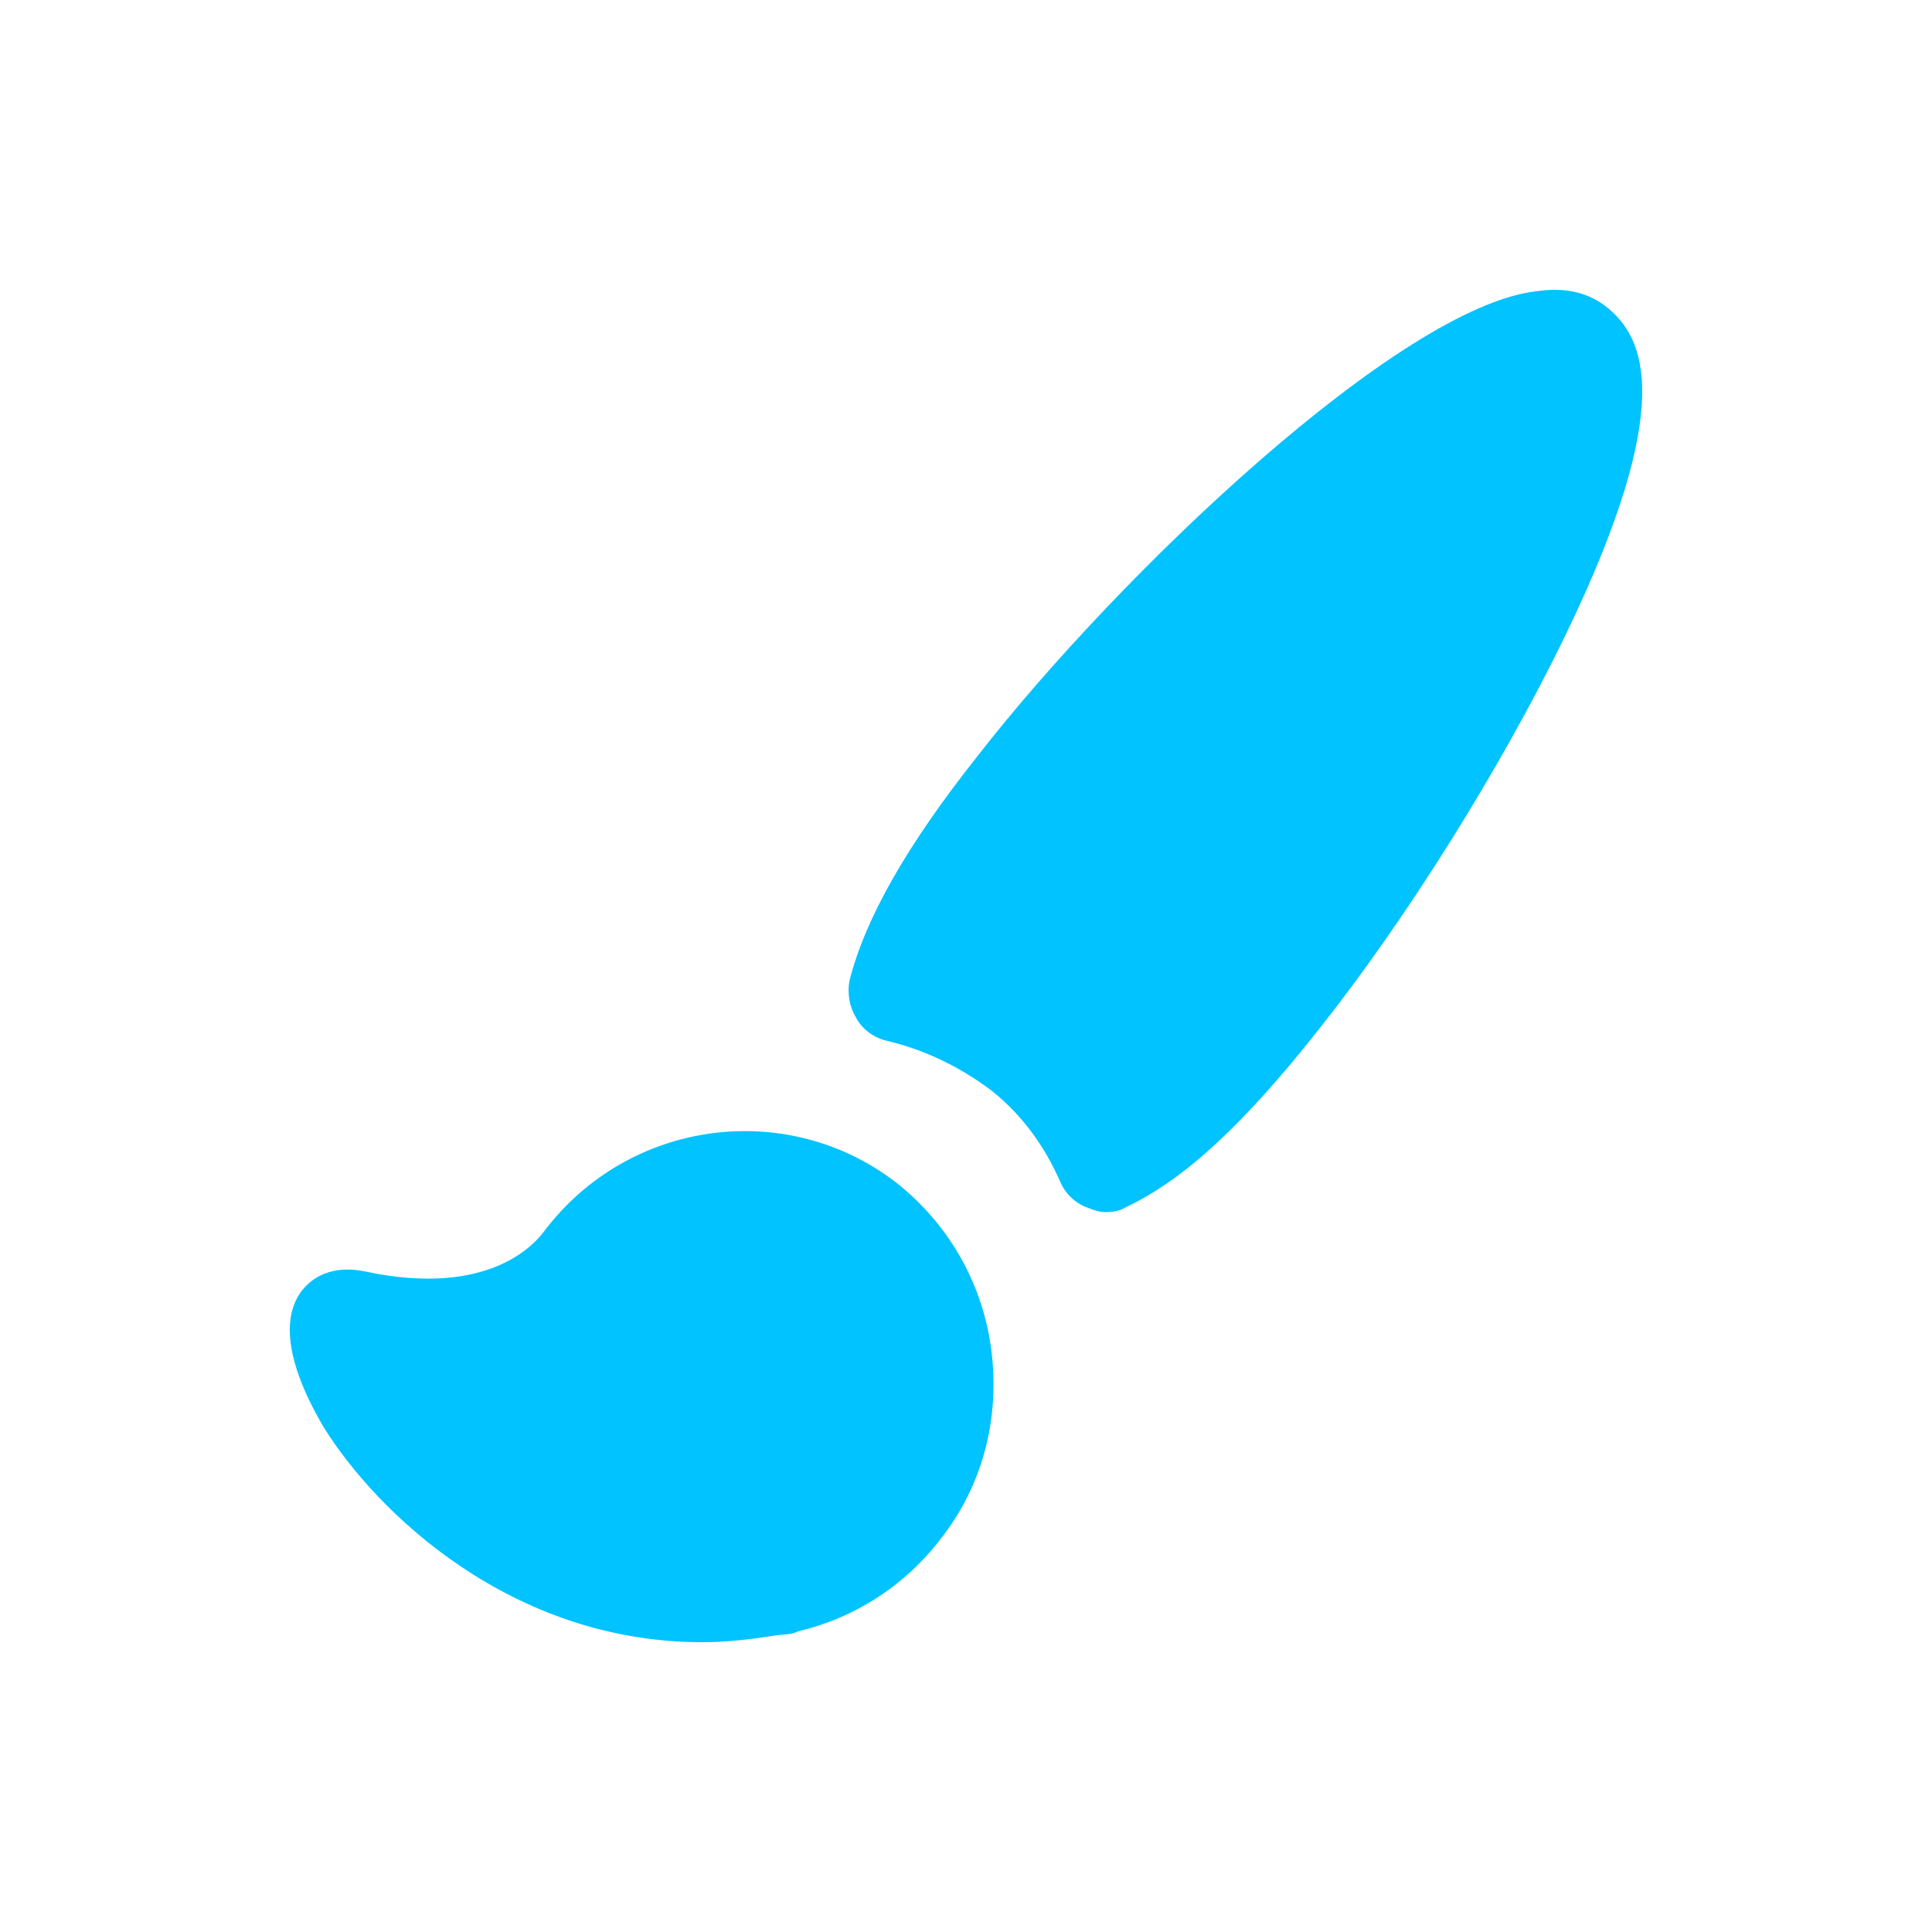
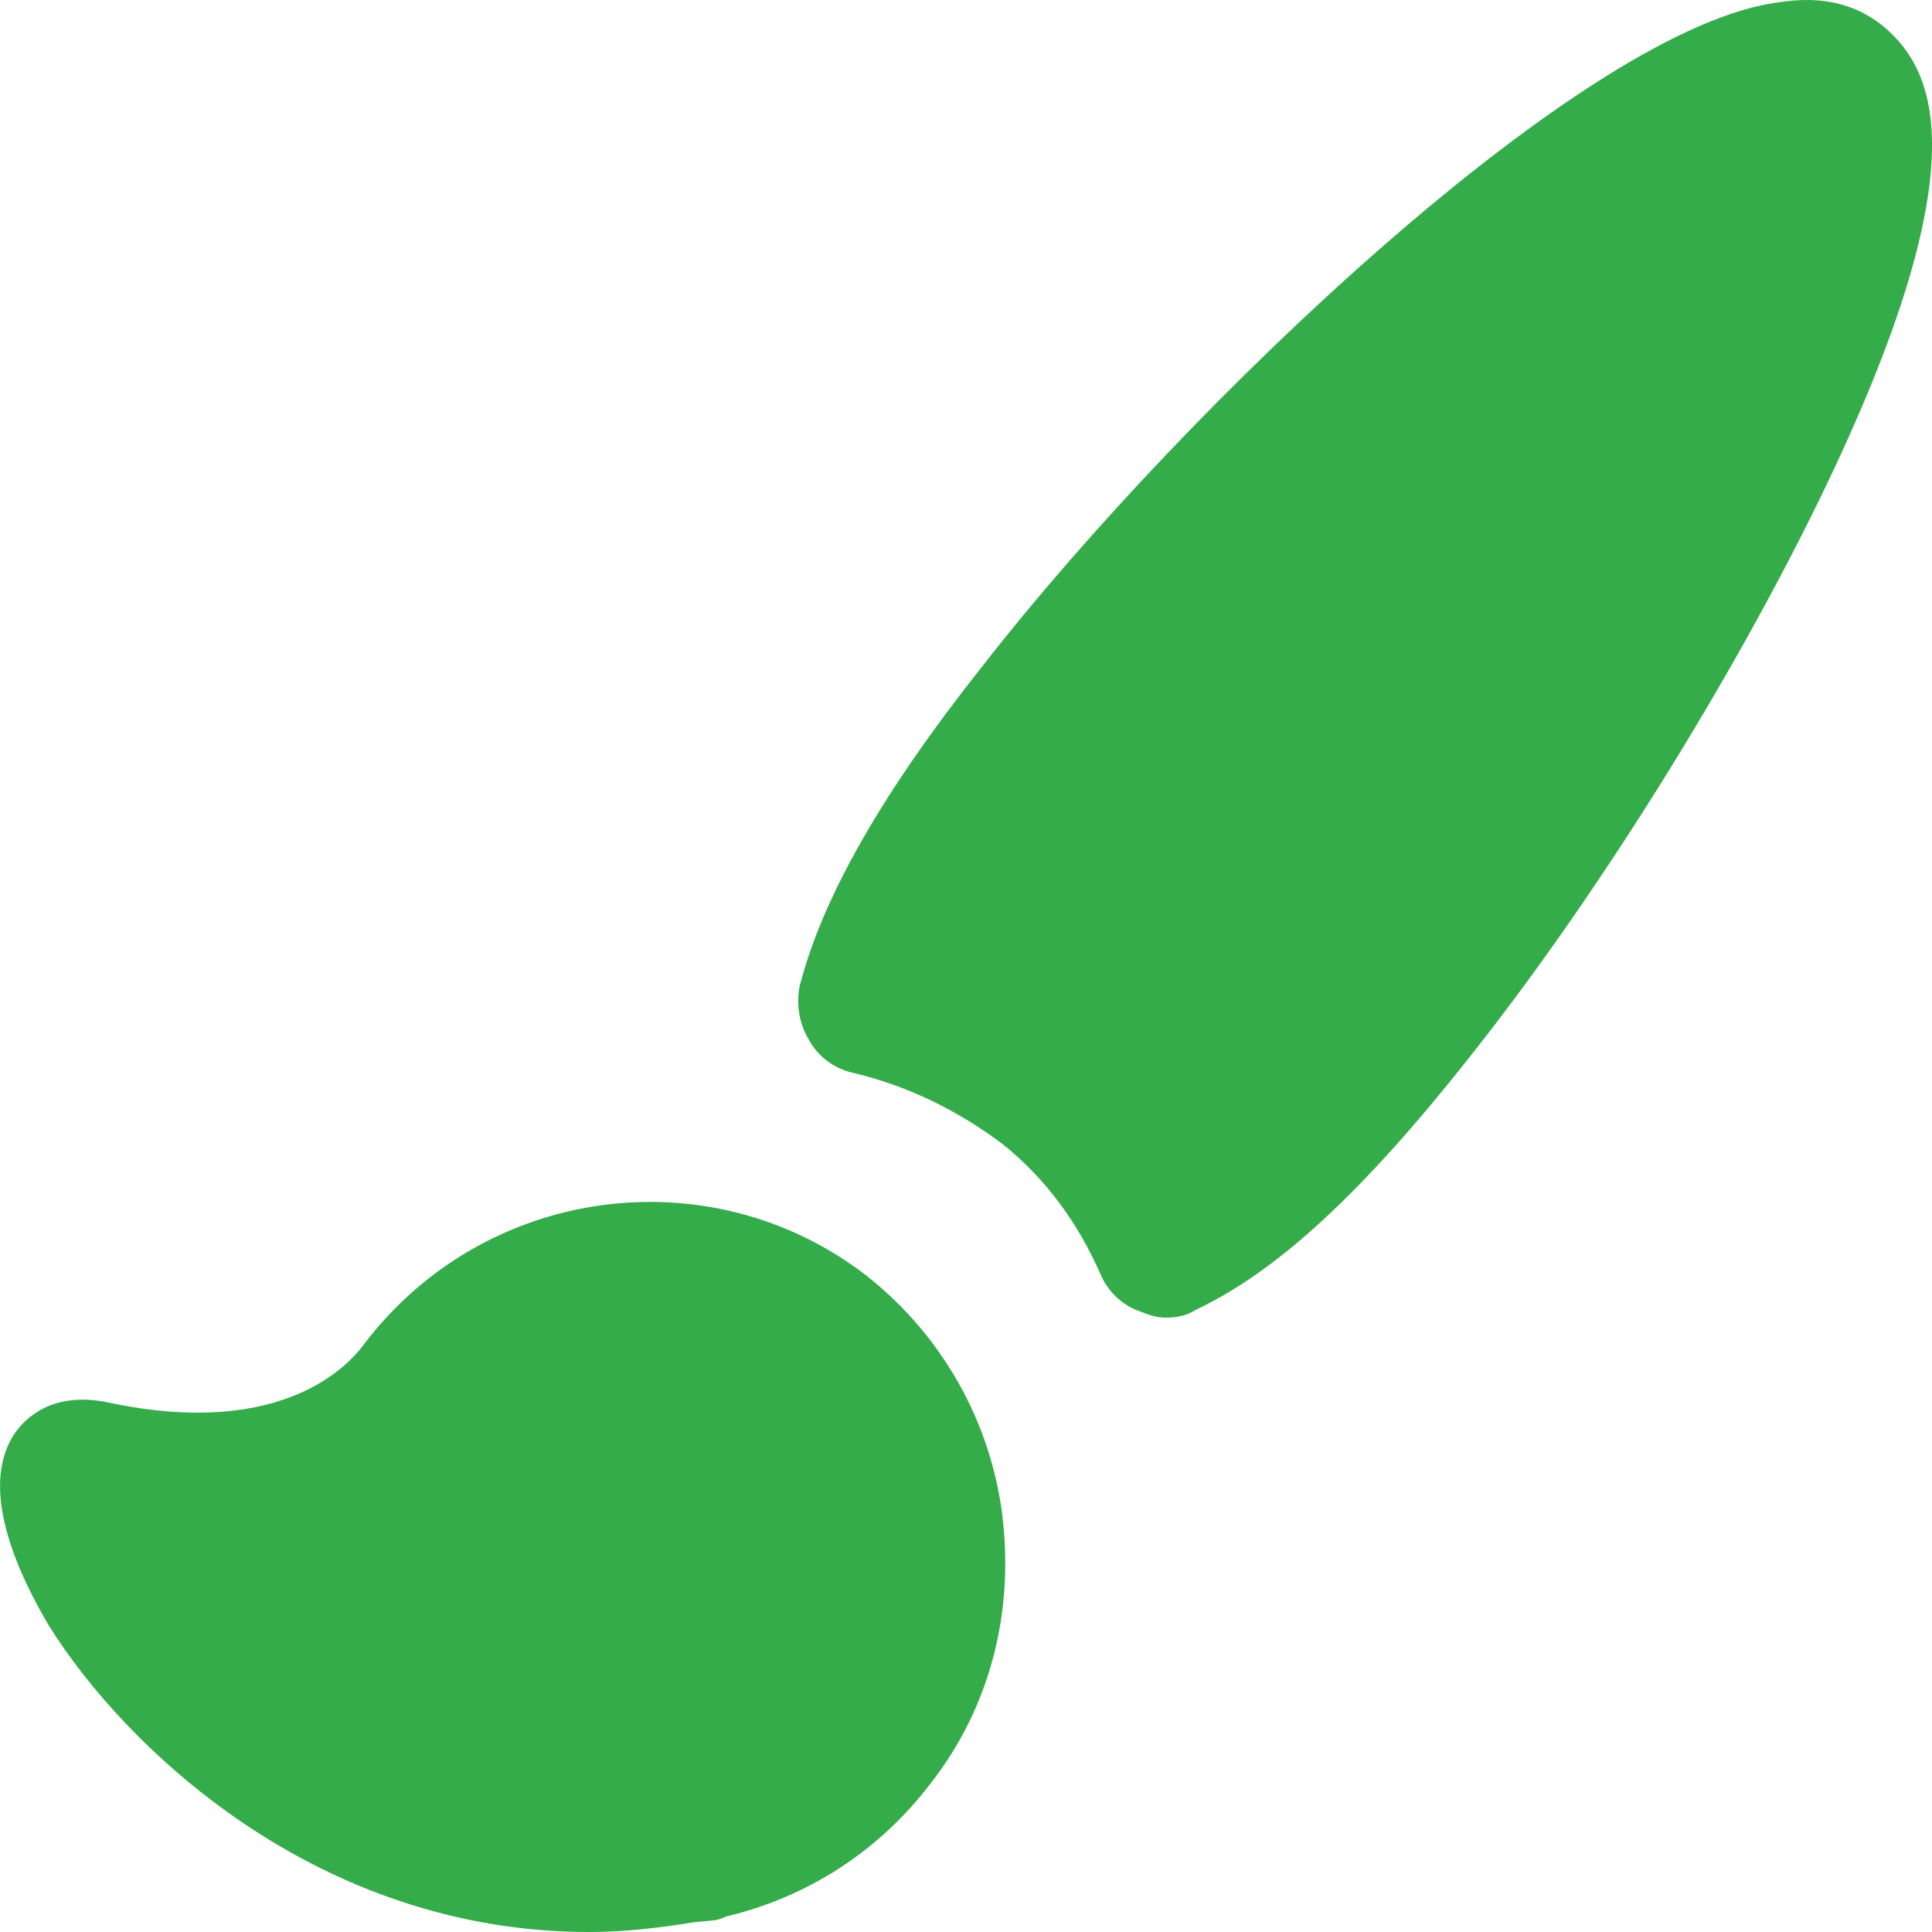
- <svg xmlns="http://www.w3.org/2000/svg" width="20px" height="20px" viewBox="0 0 20 20" version="1.1">
-   <defs />
-   <g id="Paint-Editor-V1" stroke="none" stroke-width="1" fill="none" fill-rule="evenodd">
-     <path d="M16.2,6.587 C15.542,7.942 14.566,9.505 13.646,10.664 C12.875,11.64 12.257,12.212 11.666,12.491 C11.597,12.534 11.53,12.548 11.446,12.548 C11.391,12.548 11.336,12.534 11.268,12.505 C11.144,12.464 11.034,12.367 10.979,12.241 C10.814,11.863 10.581,11.543 10.266,11.291 C9.949,11.053 9.591,10.872 9.181,10.774 C9.056,10.746 8.932,10.664 8.863,10.537 C8.795,10.425 8.768,10.286 8.795,10.147 C8.959,9.505 9.385,8.752 10.127,7.817 C11.585,5.945 14.498,3.169 15.911,3.014 C16.296,2.958 16.516,3.083 16.653,3.195 C17.012,3.502 17.369,4.174 16.2,6.587 Z M10.265,13.999 C10.348,14.697 10.169,15.381 9.742,15.925 C9.372,16.412 8.85,16.749 8.26,16.888 C8.232,16.902 8.191,16.916 8.163,16.916 L8.025,16.93 C7.765,16.972 7.518,17 7.269,17 C5.292,17 3.903,15.659 3.355,14.781 C3.147,14.432 2.833,13.79 3.107,13.385 C3.176,13.287 3.367,13.078 3.779,13.162 C5.085,13.441 5.552,12.855 5.635,12.743 C6.515,11.584 8.15,11.375 9.275,12.24 C9.826,12.673 10.182,13.301 10.265,13.999 Z" id="Fill-4" fill="#00C3FF" />
+ <svg xmlns="http://www.w3.org/2000/svg" version="1.1" width="14" height="14" viewBox="0,0,14,14">
+   <g transform="translate(-233,-173)">
+     <g fill="#33ac49" fill-rule="evenodd" stroke="none" stroke-miterlimit="10">
+       <path d="M246.2,176.587c-0.658,1.355 -1.634,2.919 -2.554,4.077c-0.771,0.976 -1.389,1.548 -1.98,1.827c-0.069,0.043 -0.136,0.057 -0.22,0.057c-0.055,0 -0.11,-0.014 -0.179,-0.043c-0.124,-0.04 -0.234,-0.138 -0.289,-0.264c-0.165,-0.378 -0.398,-0.698 -0.713,-0.951c-0.317,-0.237 -0.675,-0.419 -1.085,-0.516c-0.125,-0.028 -0.249,-0.11 -0.317,-0.237c-0.069,-0.112 -0.095,-0.251 -0.069,-0.389c0.165,-0.642 0.591,-1.396 1.333,-2.331c1.458,-1.872 4.37,-4.648 5.784,-4.803c0.385,-0.056 0.605,0.07 0.742,0.181c0.359,0.307 0.716,0.978 -0.453,3.392zM240.265,183.999c0.082,0.698 -0.096,1.382 -0.523,1.926c-0.37,0.487 -0.892,0.824 -1.482,0.963c-0.027,0.014 -0.069,0.028 -0.096,0.028l-0.139,0.014c-0.26,0.042 -0.507,0.07 -0.756,0.07c-1.977,0 -3.366,-1.341 -3.914,-2.219c-0.207,-0.349 -0.522,-0.991 -0.247,-1.396c0.069,-0.098 0.26,-0.307 0.672,-0.223c1.305,0.279 1.772,-0.307 1.856,-0.419c0.879,-1.158 2.514,-1.368 3.639,-0.502c0.551,0.433 0.907,1.061 0.991,1.759z" />
+     </g>
  </g>
</svg>
